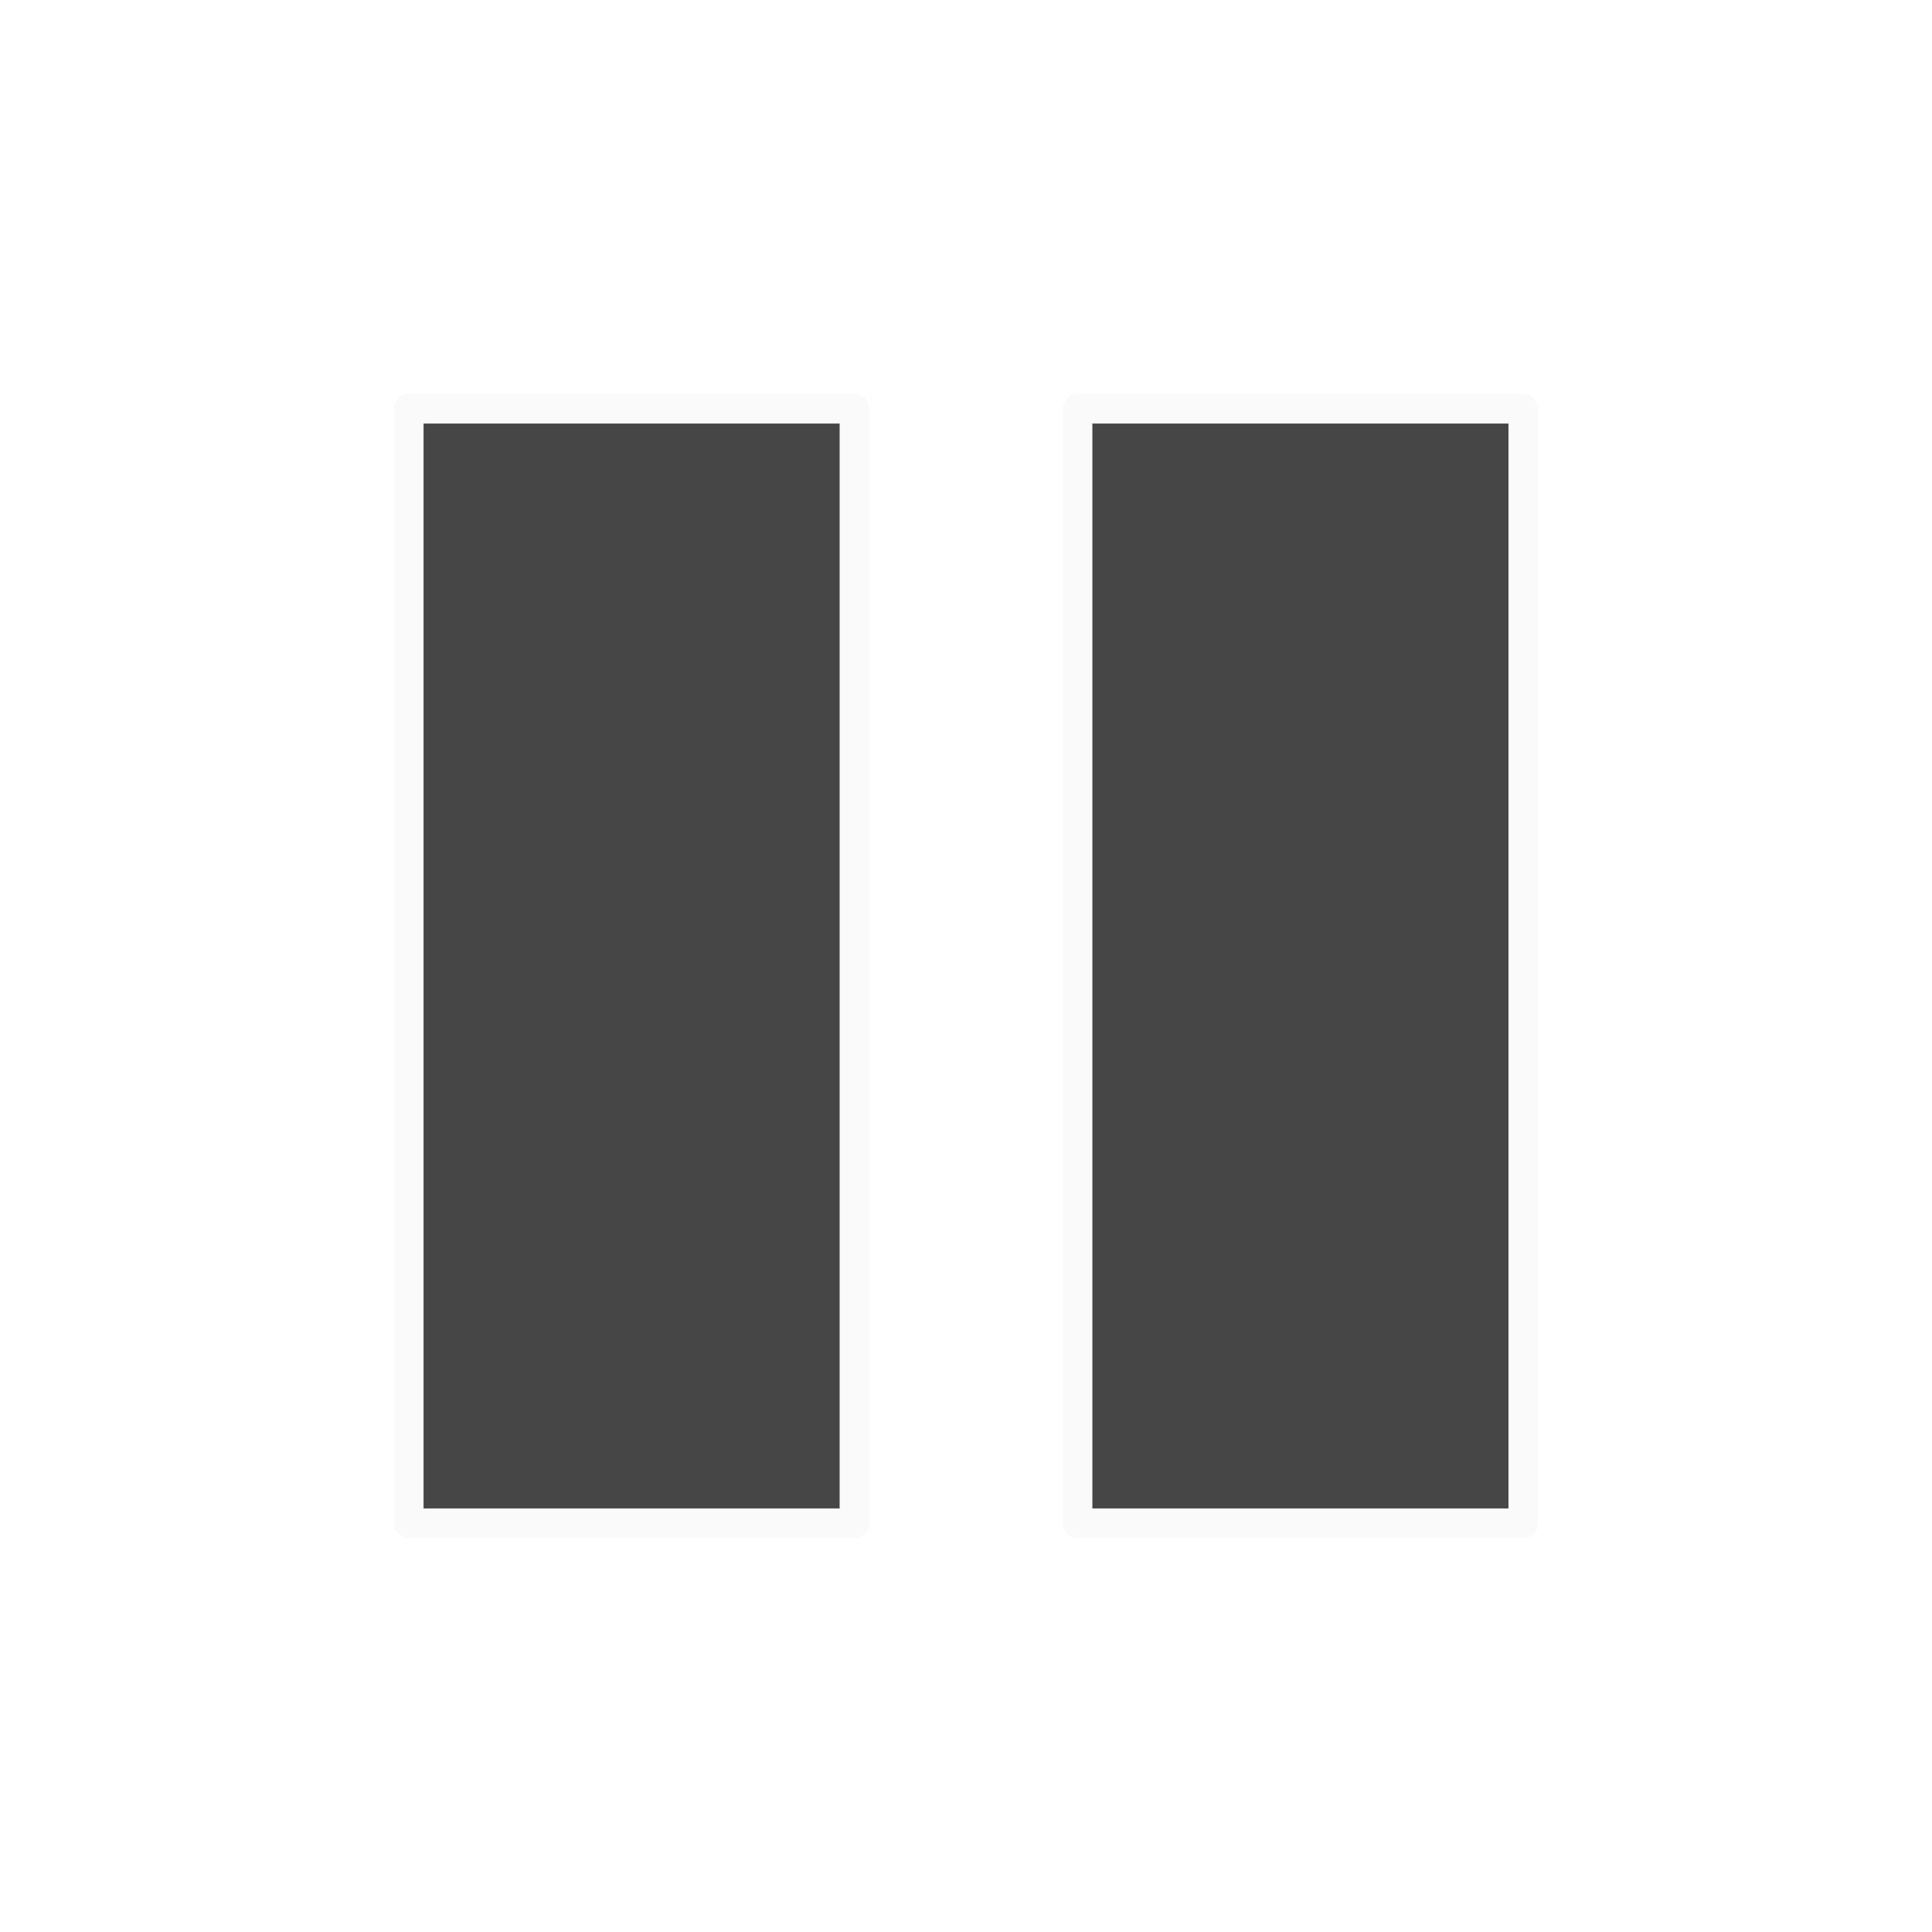
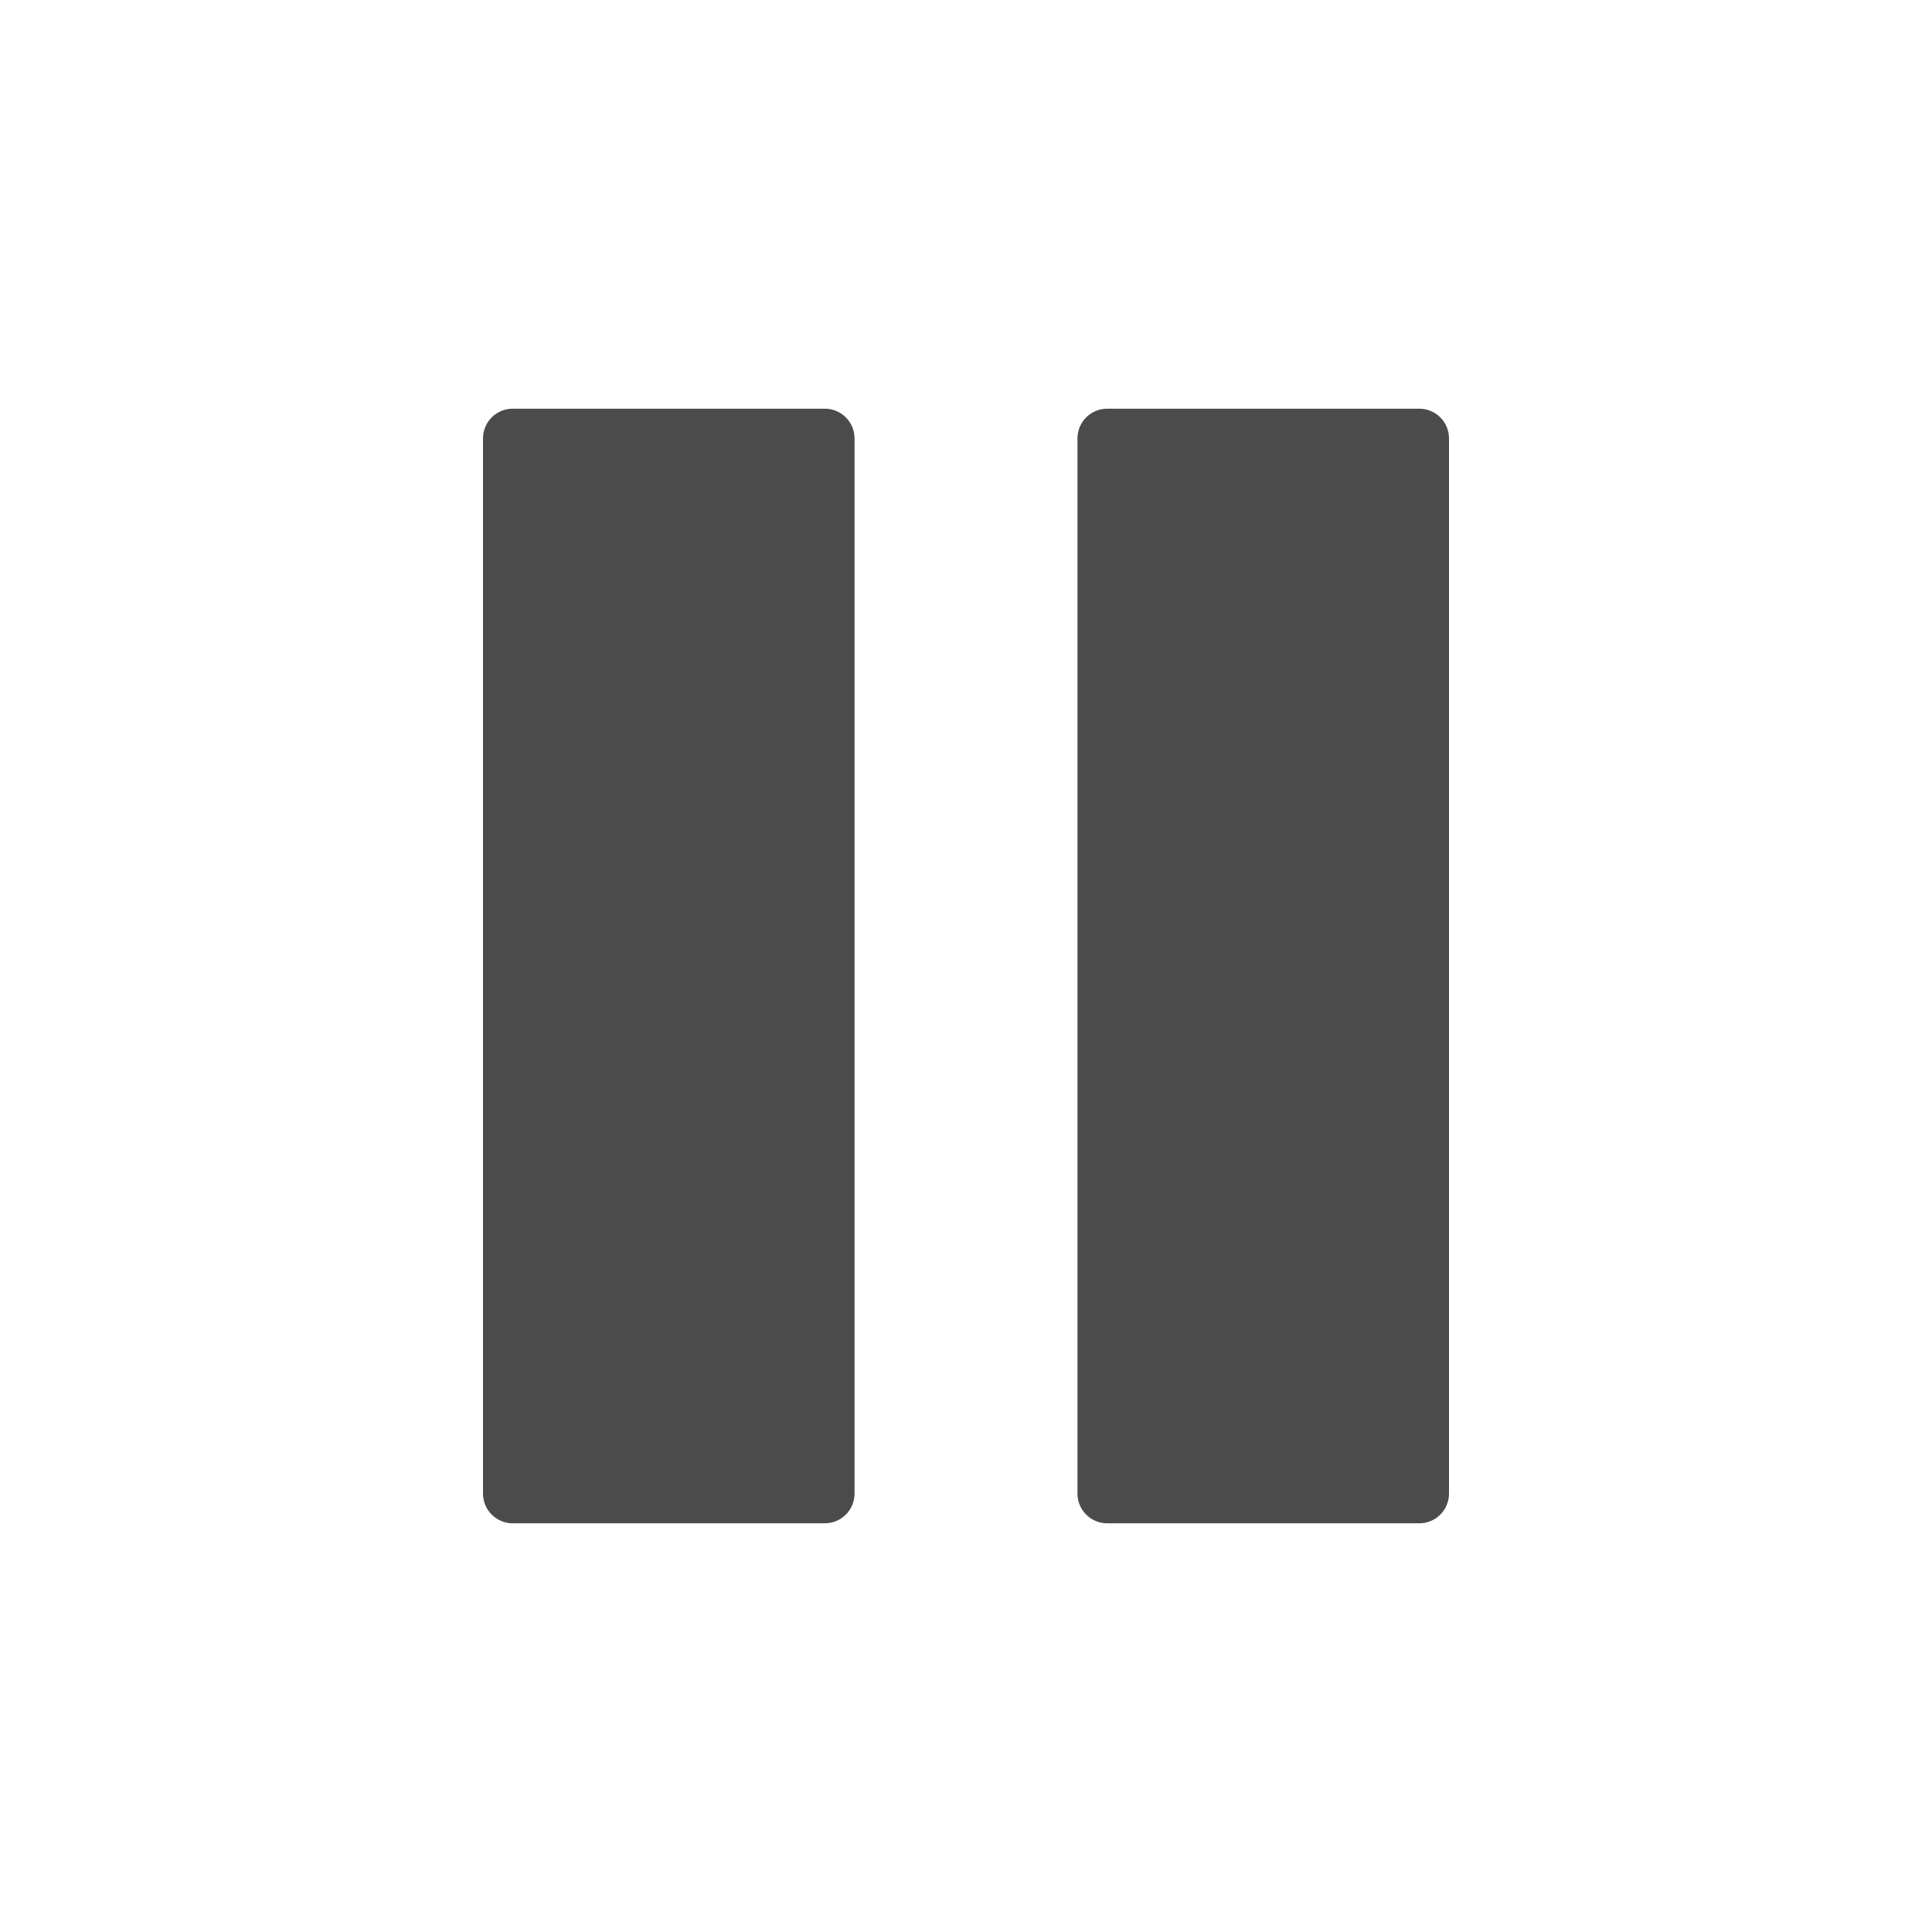
<svg xmlns="http://www.w3.org/2000/svg" width="130" height="130" id="svg4682" version="1.1">
  <defs id="defs4684" />
  <g id="layer1" transform="translate(0,-922.3622)">
-     <g transform="translate(-877.5006,422.4998)" id="g4602" style="opacity:0.9">
-       <rect style="fill:#323232;fill-opacity:1;stroke:#fafafa;stroke-width:2;stroke-linejoin:round;stroke-miterlimit:4;stroke-opacity:1;stroke-dasharray:none" id="rect4604" width="29.998" height="75.001" x="905" y="527.362" />
-       <rect y="527.362" x="950.004" height="75.001" width="29.998" id="rect4606" style="fill:#323232;fill-opacity:1;stroke:#fafafa;stroke-width:2;stroke-linejoin:round;stroke-miterlimit:4;stroke-opacity:1;stroke-dasharray:none" />
+     <g transform="translate(-357.5,602.5)" id="g5855">
+       <rect rx="2" ry="2" y="347.362" x="390" height="75" width="25" id="rect4926" style="color:#000000;fill:#4b4b4b;fill-opacity:1;fill-rule:nonzero;stroke:none;stroke-width:10;marker:none;visibility:visible;display:inline;overflow:visible;enable-background:accumulate" />
+       <rect style="color:#000000;fill:#4b4b4b;fill-opacity:1;fill-rule:nonzero;stroke:none;stroke-width:10;marker:none;visibility:visible;display:inline;overflow:visible;enable-background:accumulate" id="rect4928" width="25" height="75" x="430" y="347.362" ry="2" rx="2" />
    </g>
  </g>
</svg>
